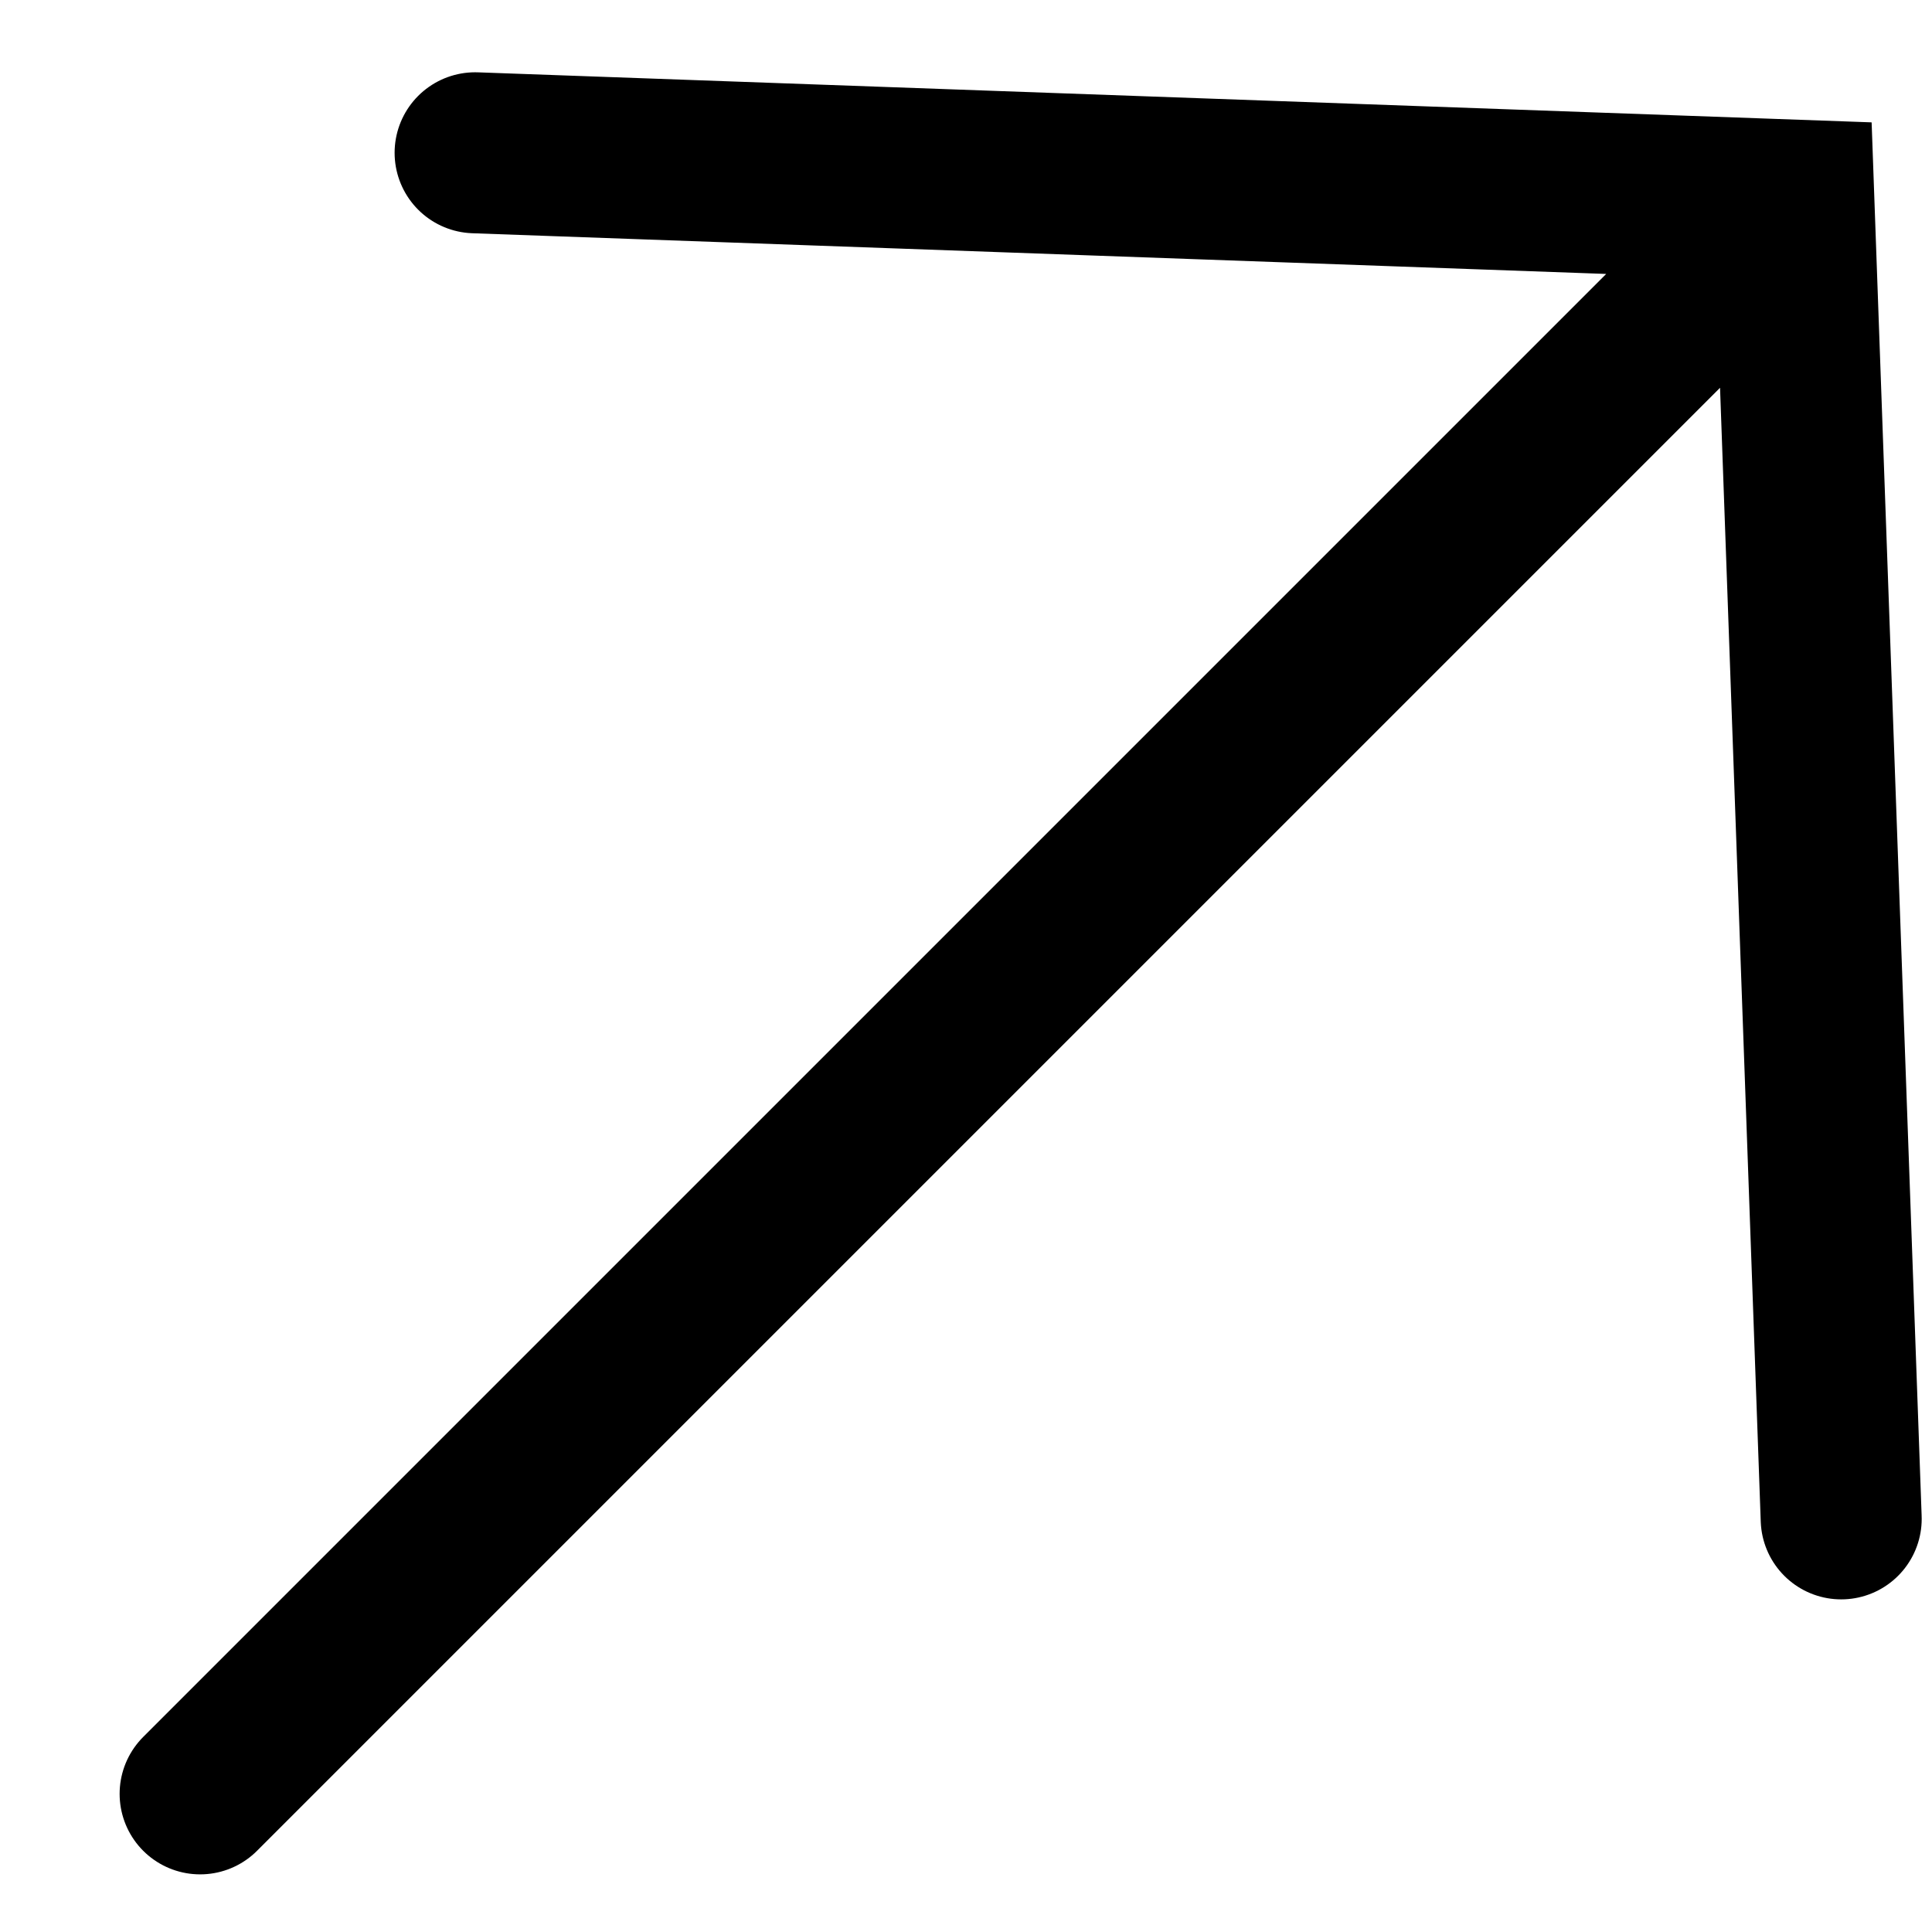
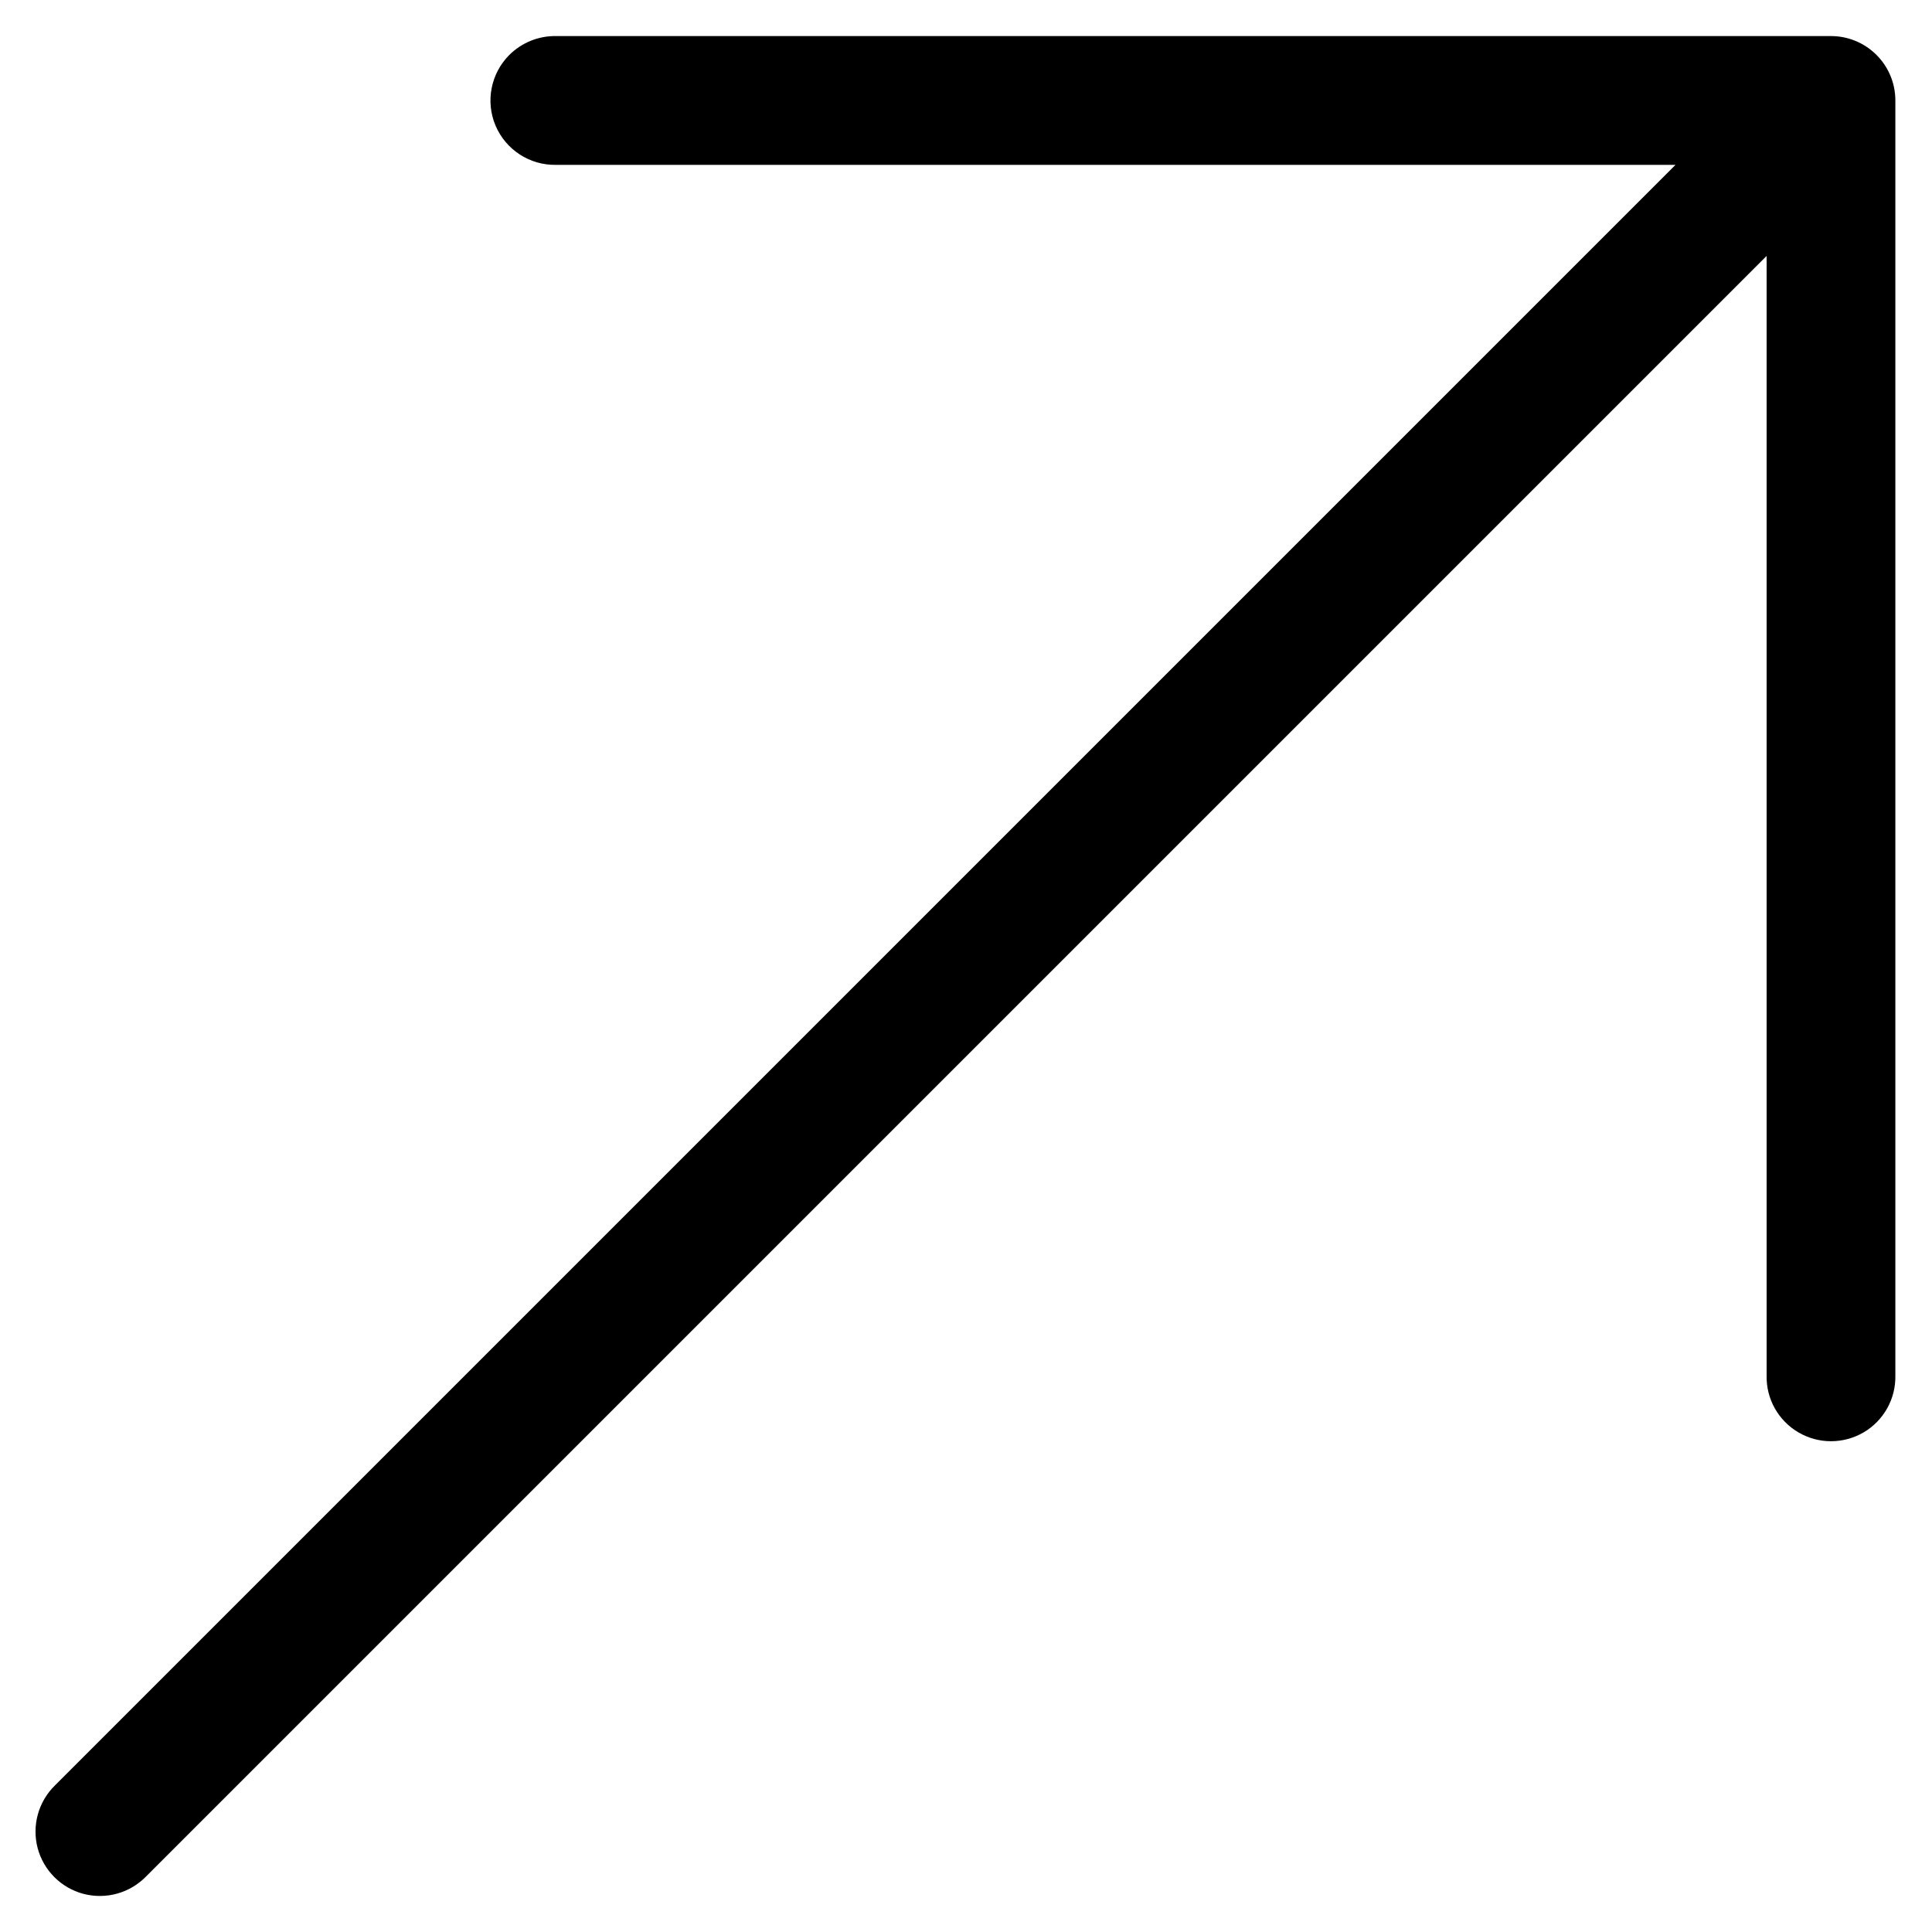
- <svg xmlns="http://www.w3.org/2000/svg" width="12" height="12" viewBox="0 0 12 12" fill="none">
-   <path d="M1.243 11.142L10.69 1.695M11.436 9.434L11.142 1.243L2.951 0.949" stroke="black" stroke-miterlimit="10" stroke-linecap="round" />
+ <svg xmlns="http://www.w3.org/2000/svg" width="30" height="30" viewBox="0 0 30 30" fill="none">
+   <path d="M7.909 0.853C7.621 1.141 7.536 1.576 7.695 1.951C7.855 2.326 8.225 2.567 8.633 2.56L26.017 2.56L0.854 27.723C0.596 27.975 0.493 28.346 0.584 28.695C0.676 29.044 0.948 29.316 1.297 29.408C1.646 29.499 2.017 29.396 2.269 29.137L27.432 3.974V21.359C27.424 21.721 27.613 22.059 27.926 22.242C28.238 22.425 28.625 22.425 28.938 22.242C29.25 22.059 29.439 21.721 29.431 21.359L29.431 1.56C29.431 1.008 28.984 0.561 28.432 0.56L8.633 0.56C8.362 0.556 8.101 0.662 7.909 0.853Z" fill="black" />
</svg>
